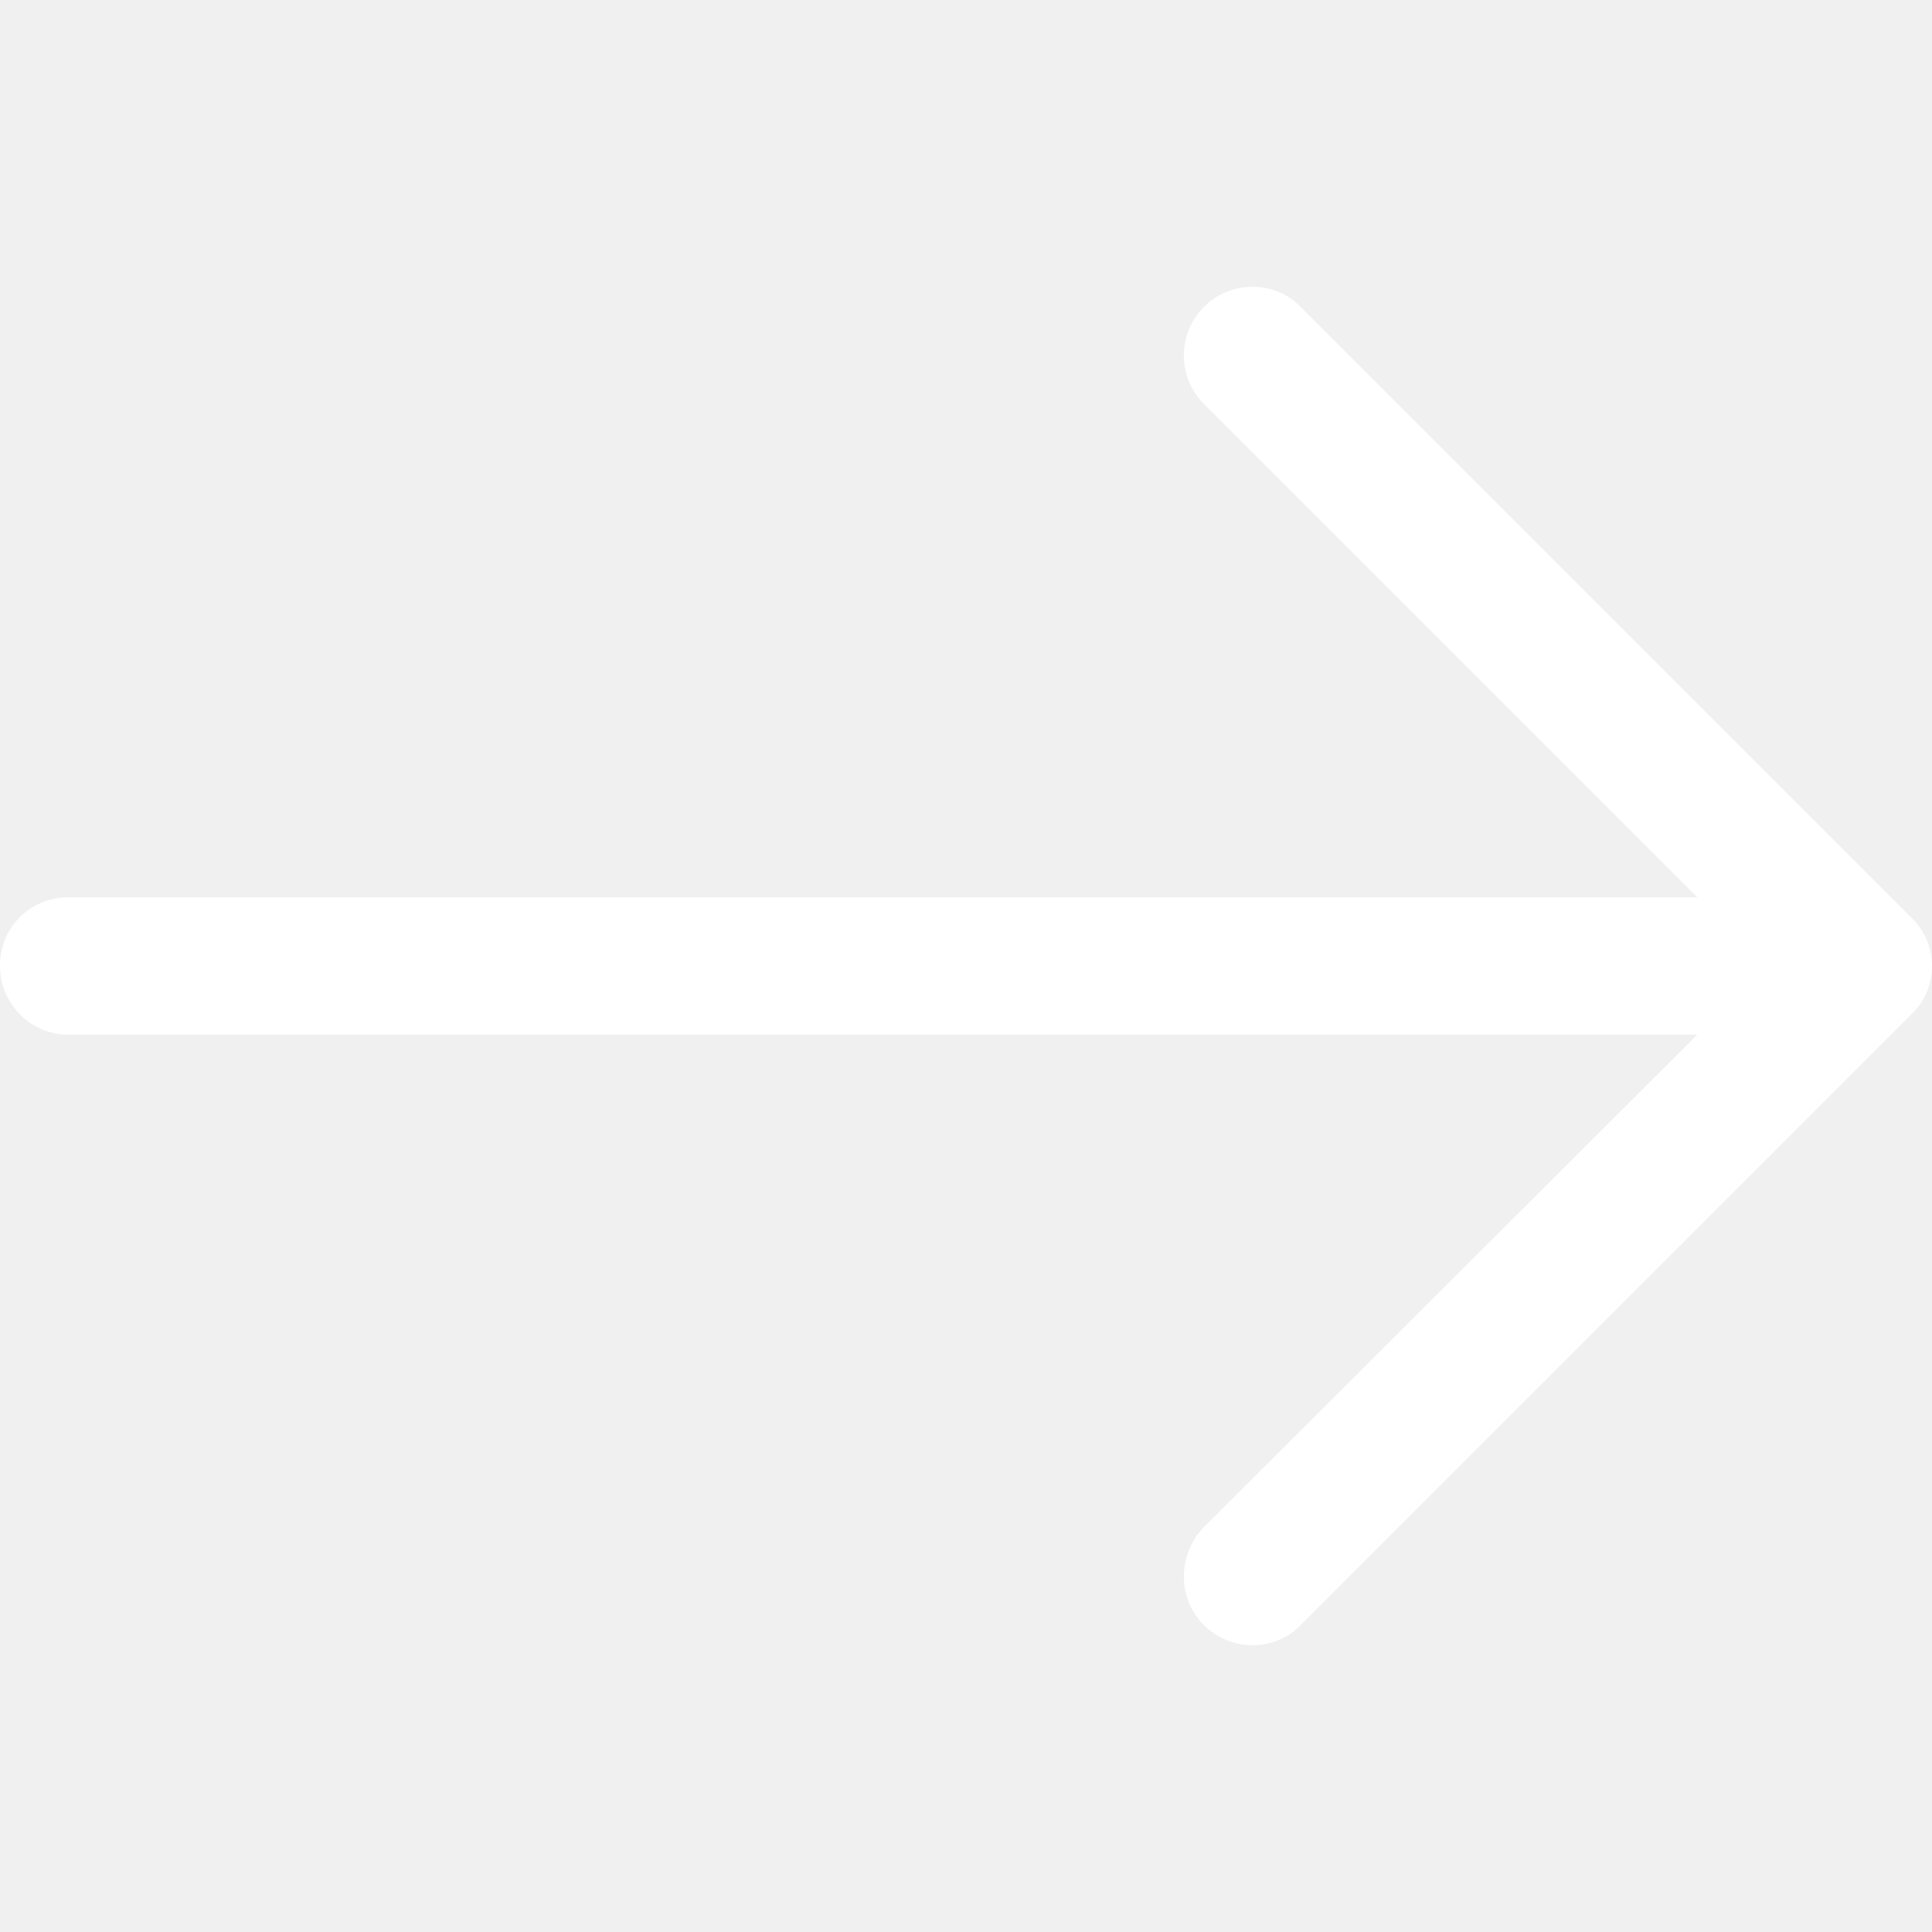
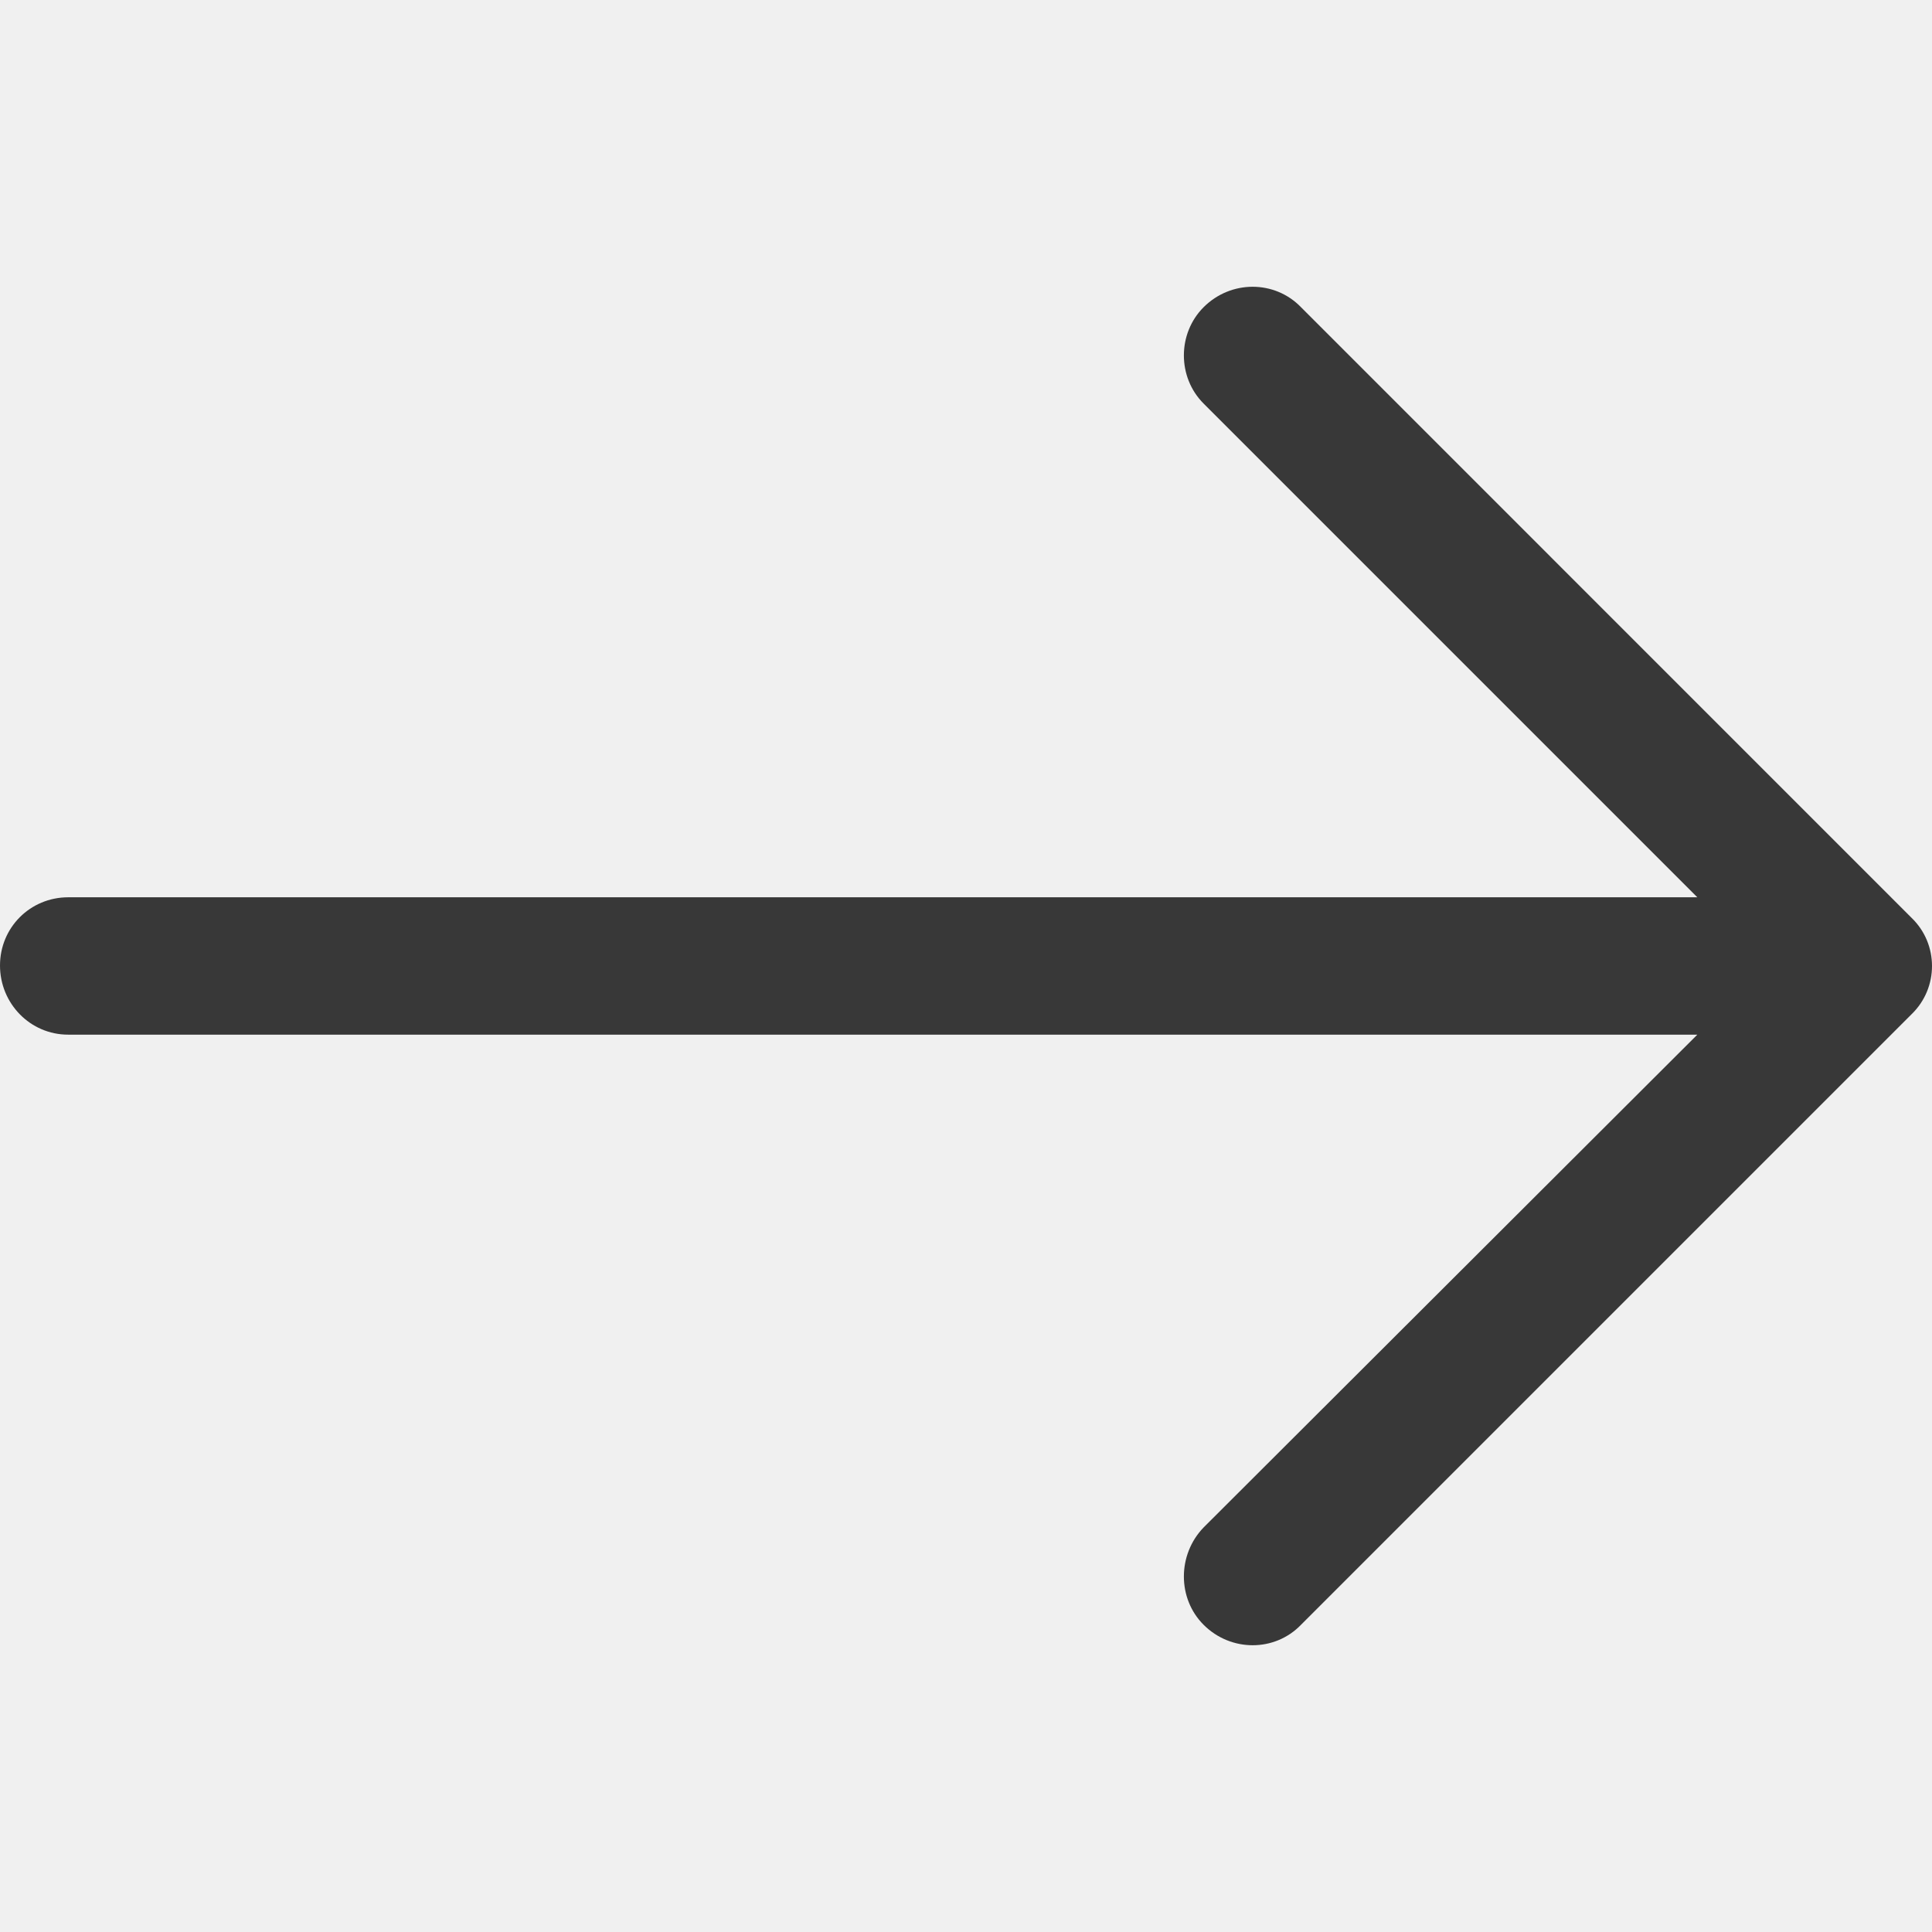
<svg xmlns="http://www.w3.org/2000/svg" version="1.1" id="Capa_1" x="0px" y="0px" viewBox="0 0 31.49 31.49" style="enable-background:new 0 0 31.49 31.49;" xml:space="preserve" width="512px" height="512px">
  <g>
-     <path d="M21.205,5.007c-0.429-0.444-1.143-0.444-1.587,0c-0.429,0.429-0.429,1.143,0,1.571l8.047,8.047H1.111  C0.492,14.626,0,15.118,0,15.737c0,0.619,0.492,1.127,1.111,1.127h26.554l-8.047,8.032c-0.429,0.444-0.429,1.159,0,1.587  c0.444,0.444,1.159,0.444,1.587,0l9.952-9.952c0.444-0.429,0.444-1.143,0-1.571L21.205,5.007z" data-original="#1E201D" class="active-path" data-old_color="#1E201D" fill="#ffffff" />
+     <path d="M21.205,5.007c-0.429-0.444-1.143-0.444-1.587,0c-0.429,0.429-0.429,1.143,0,1.571l8.047,8.047H1.111  C0.492,14.626,0,15.118,0,15.737c0,0.619,0.492,1.127,1.111,1.127h26.554l-8.047,8.032c-0.429,0.444-0.429,1.159,0,1.587  c0.444,0.444,1.159,0.444,1.587,0l9.952-9.952c0.444-0.429,0.444-1.143,0-1.571L21.205,5.007z" data-original="#1E201D" class="active-path" data-old_color="#1E201D" fill="#383838" />
  </g>
</svg>
